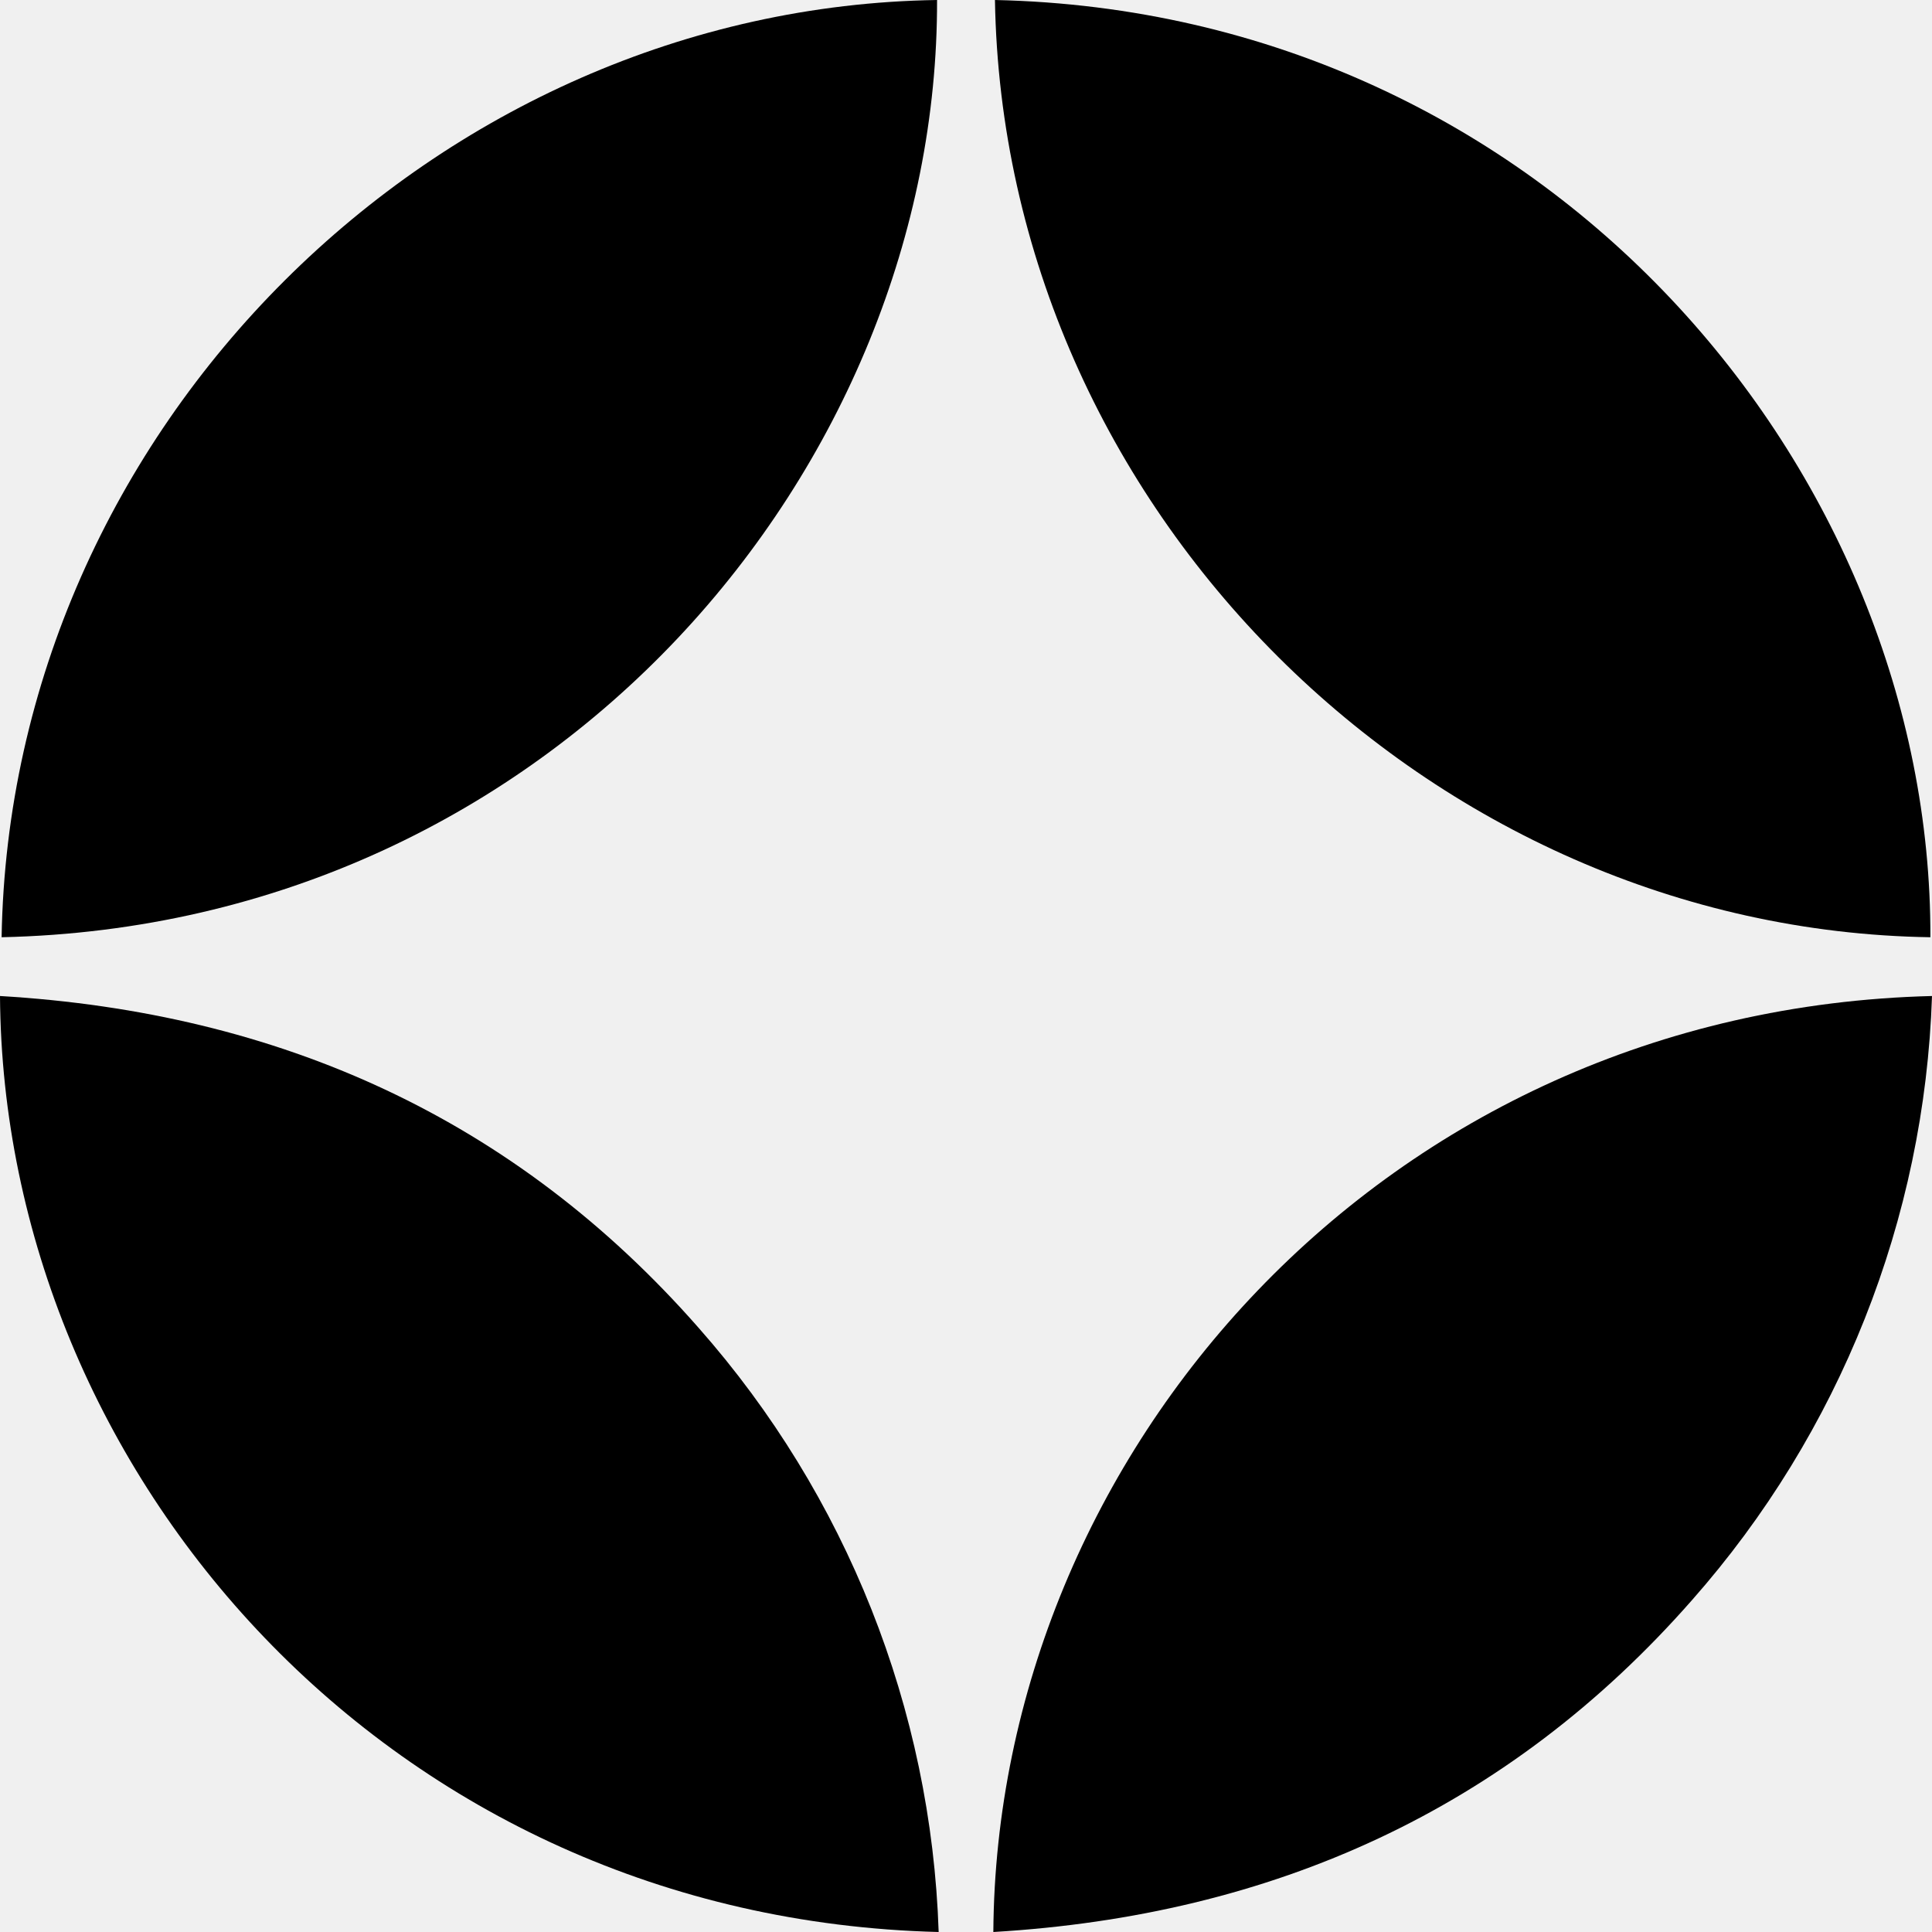
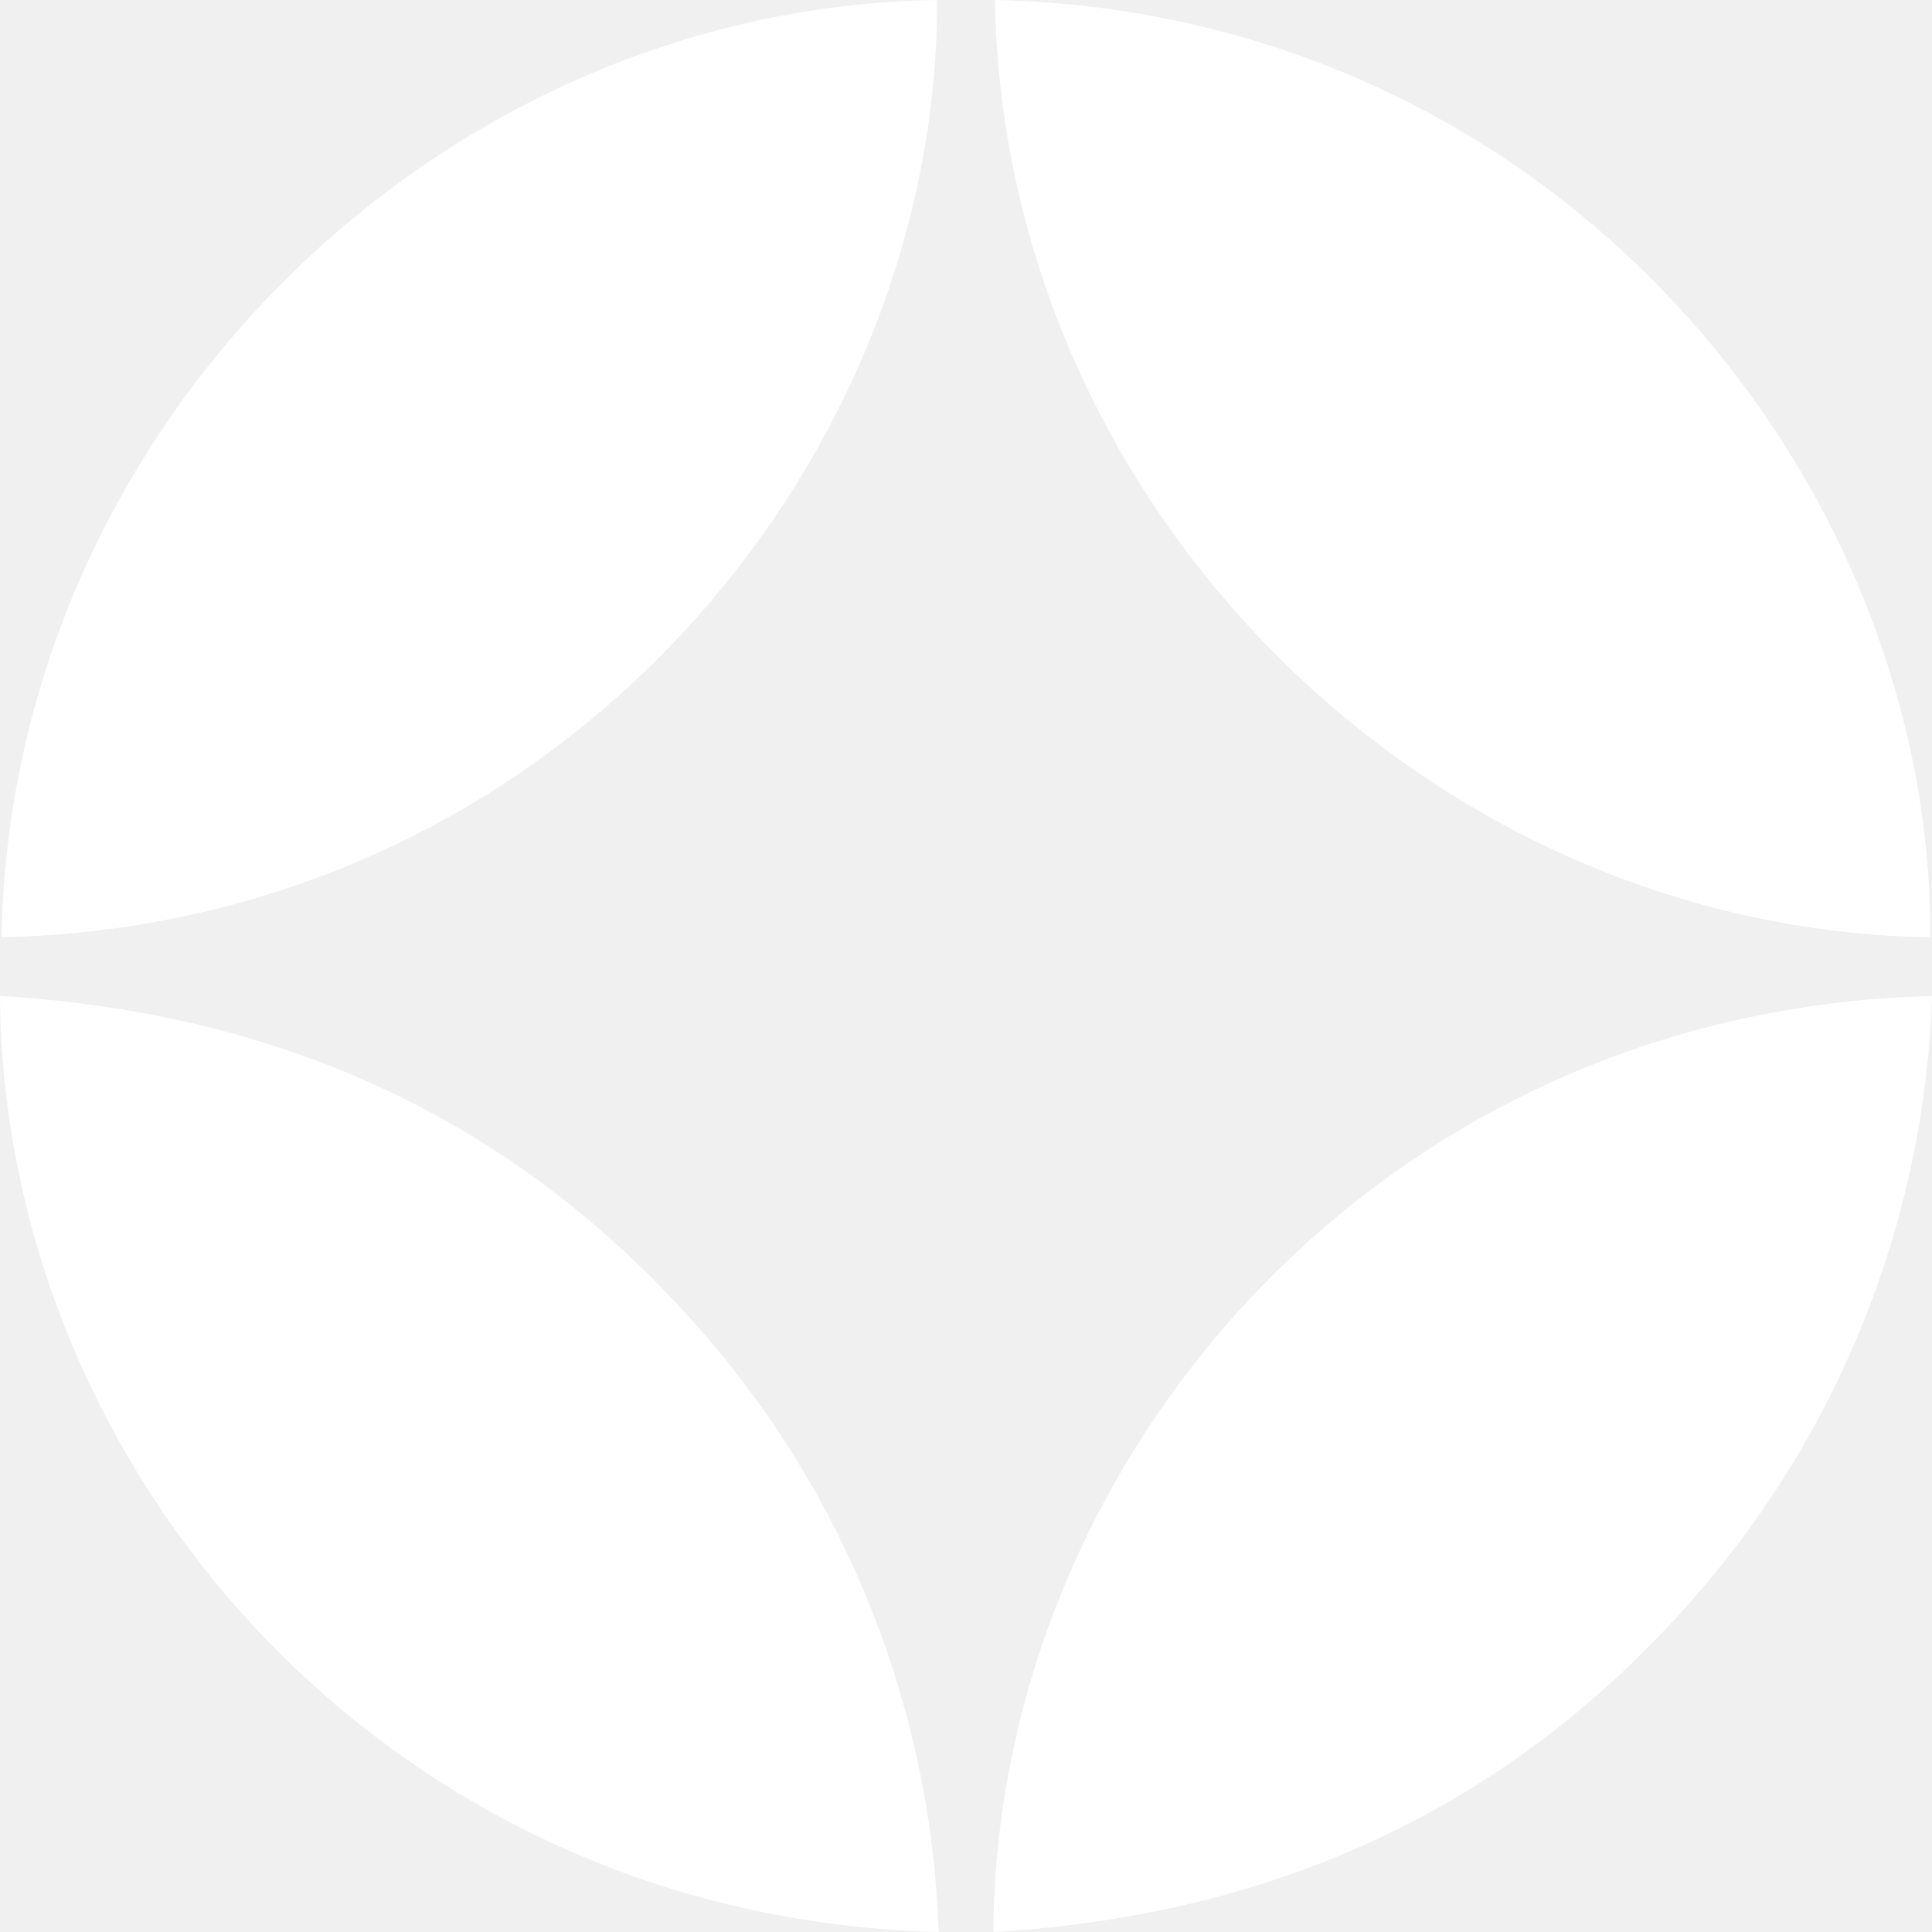
- <svg xmlns="http://www.w3.org/2000/svg" viewBox="0 0 114.881 114.881">
+ <svg xmlns="http://www.w3.org/2000/svg" viewBox="0 0 114.881 114.881" fill="#fff">
  <path d="M.096,55.73C.604,25.444,25.941.446,55.719,0,55.801,27.663,33.013,55.01.096,55.73Z" />
  <path d="M59.066,114.881c.186-28.358,23.158-54.84,55.815-55.656A57.127,57.127,0,0,1,100.613,95.143c-10.938,12.462-24.936,18.755-41.547,19.738Z" />
  <path d="M0,59.225c16.611.982,30.608,7.276,41.547,19.738A57.127,57.127,0,0,1,55.815,114.881C23.158,114.065.186,87.583,0,59.225Z" />
  <path d="M114.785,55.73C85.007,55.284,59.67,30.286,59.162,0,92.079.72,114.867,28.067,114.785,55.73Z" />
</svg>
